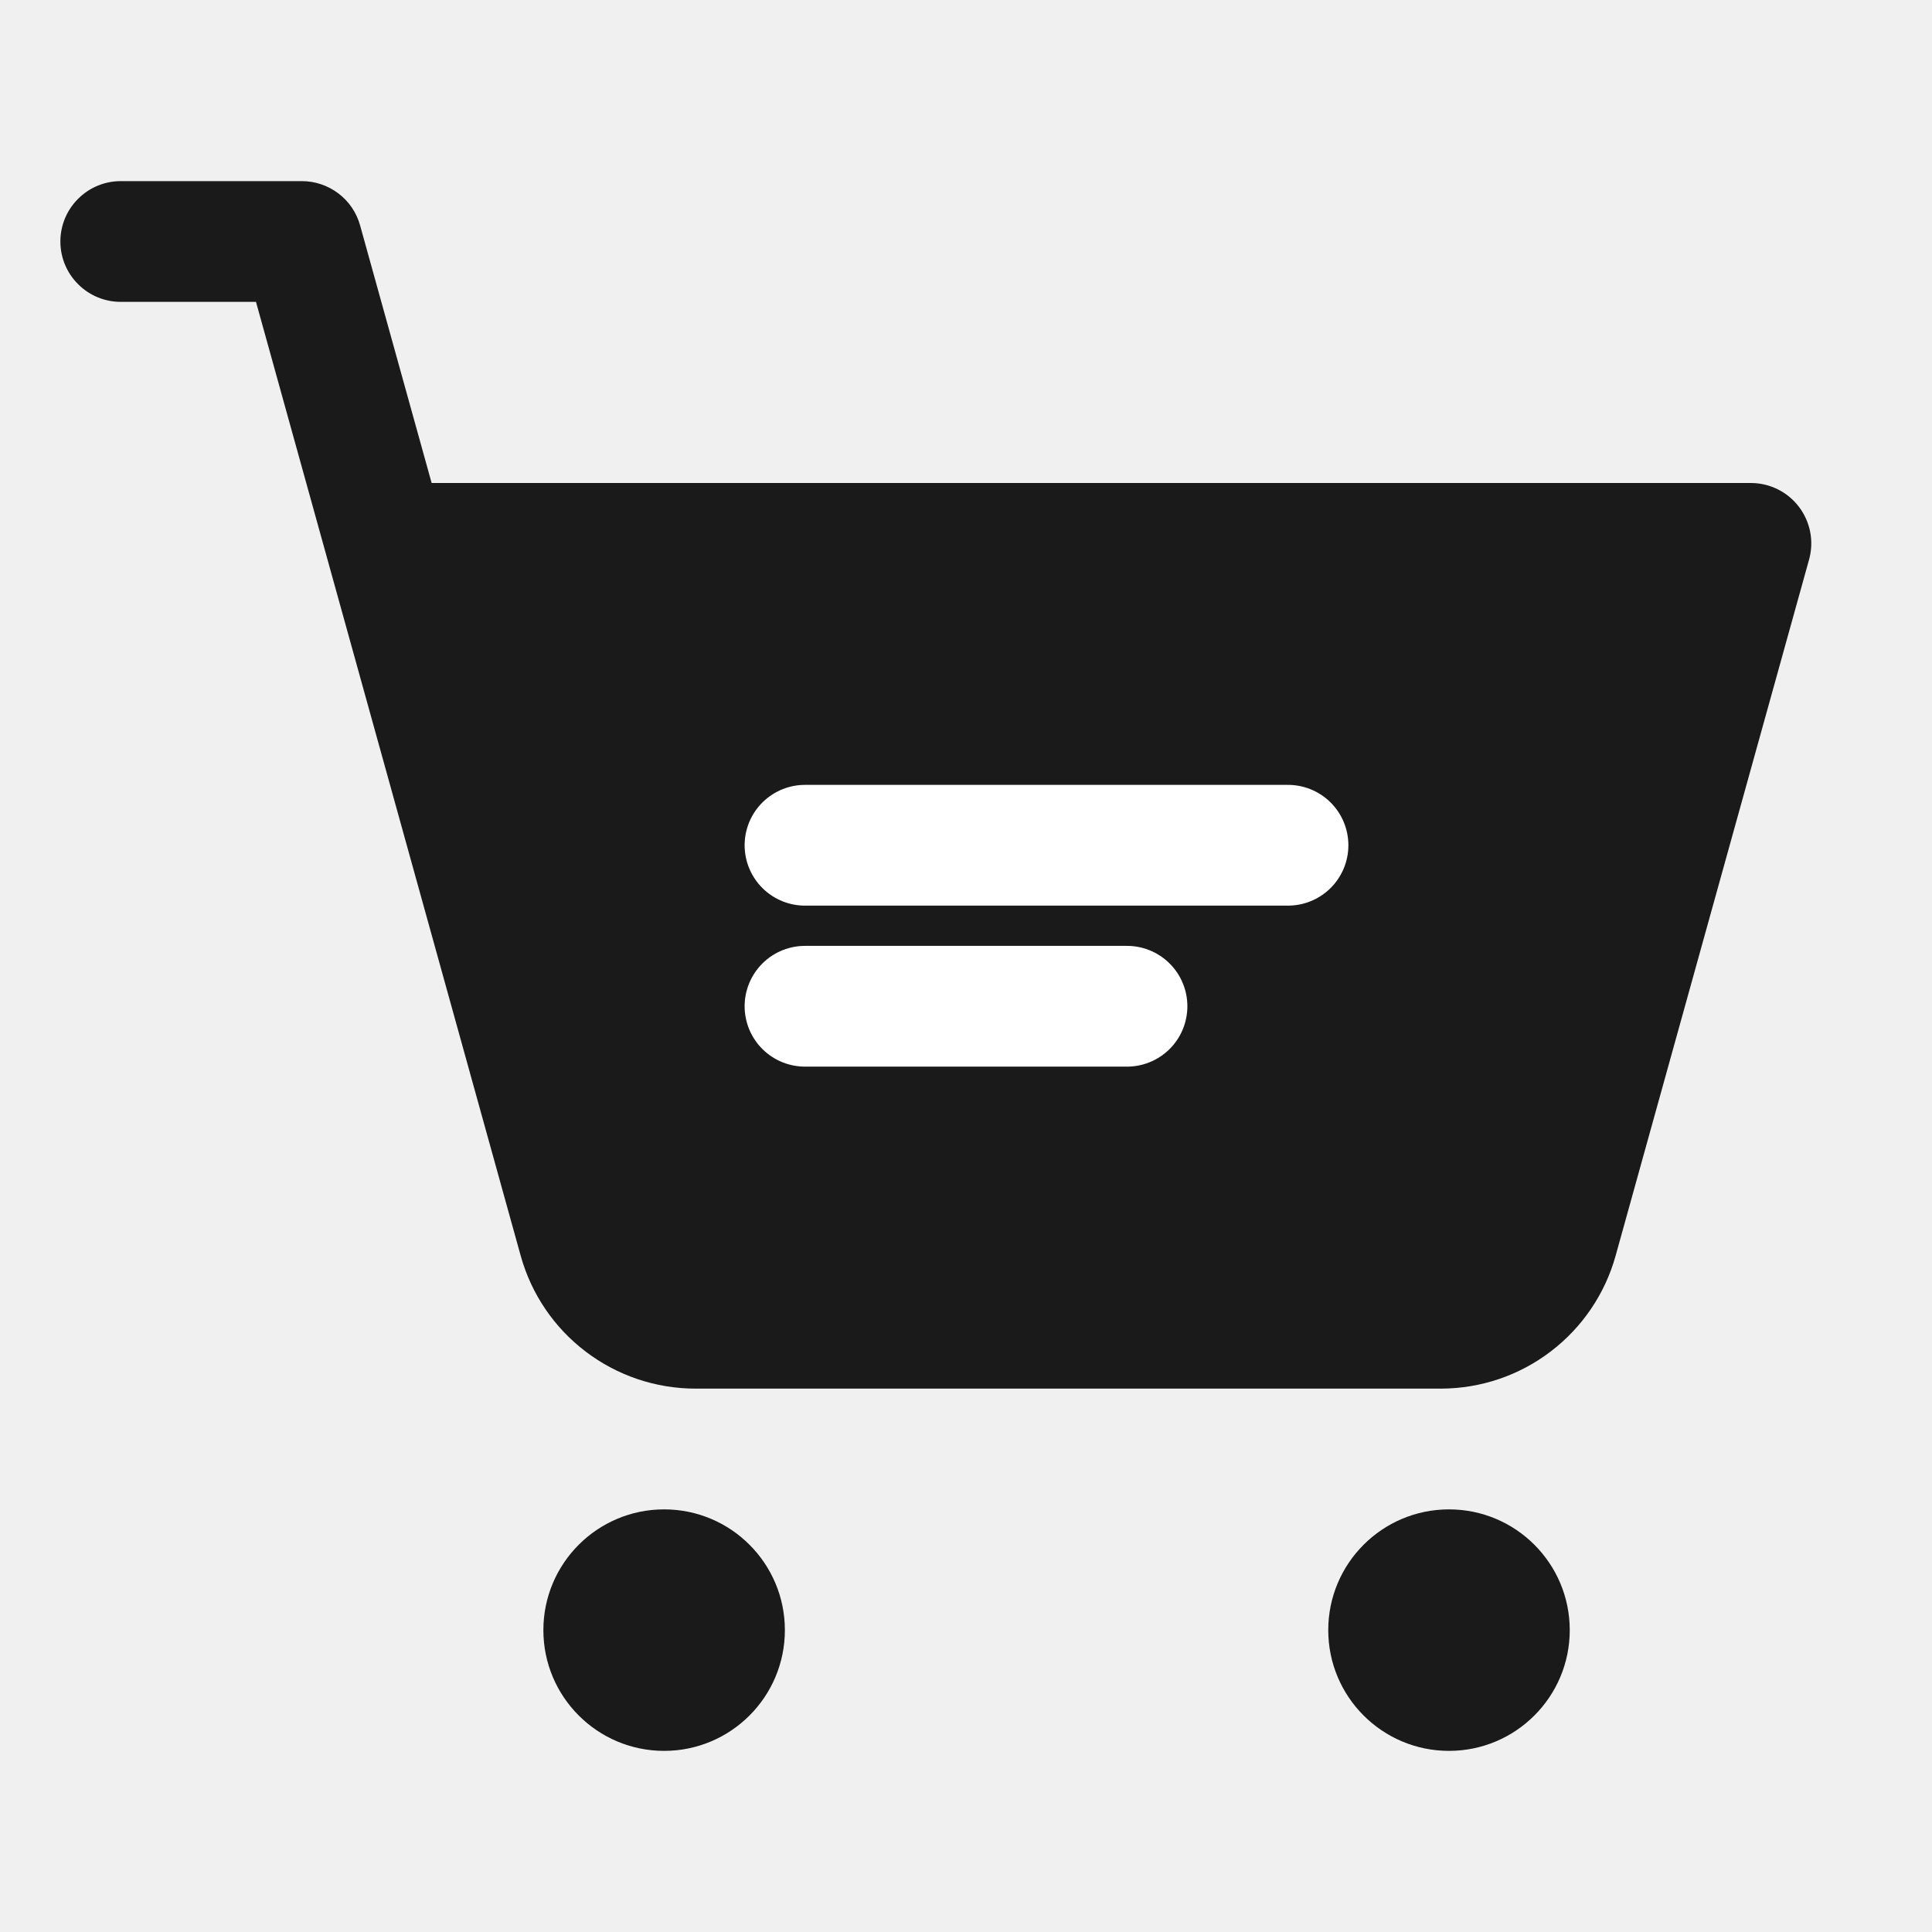
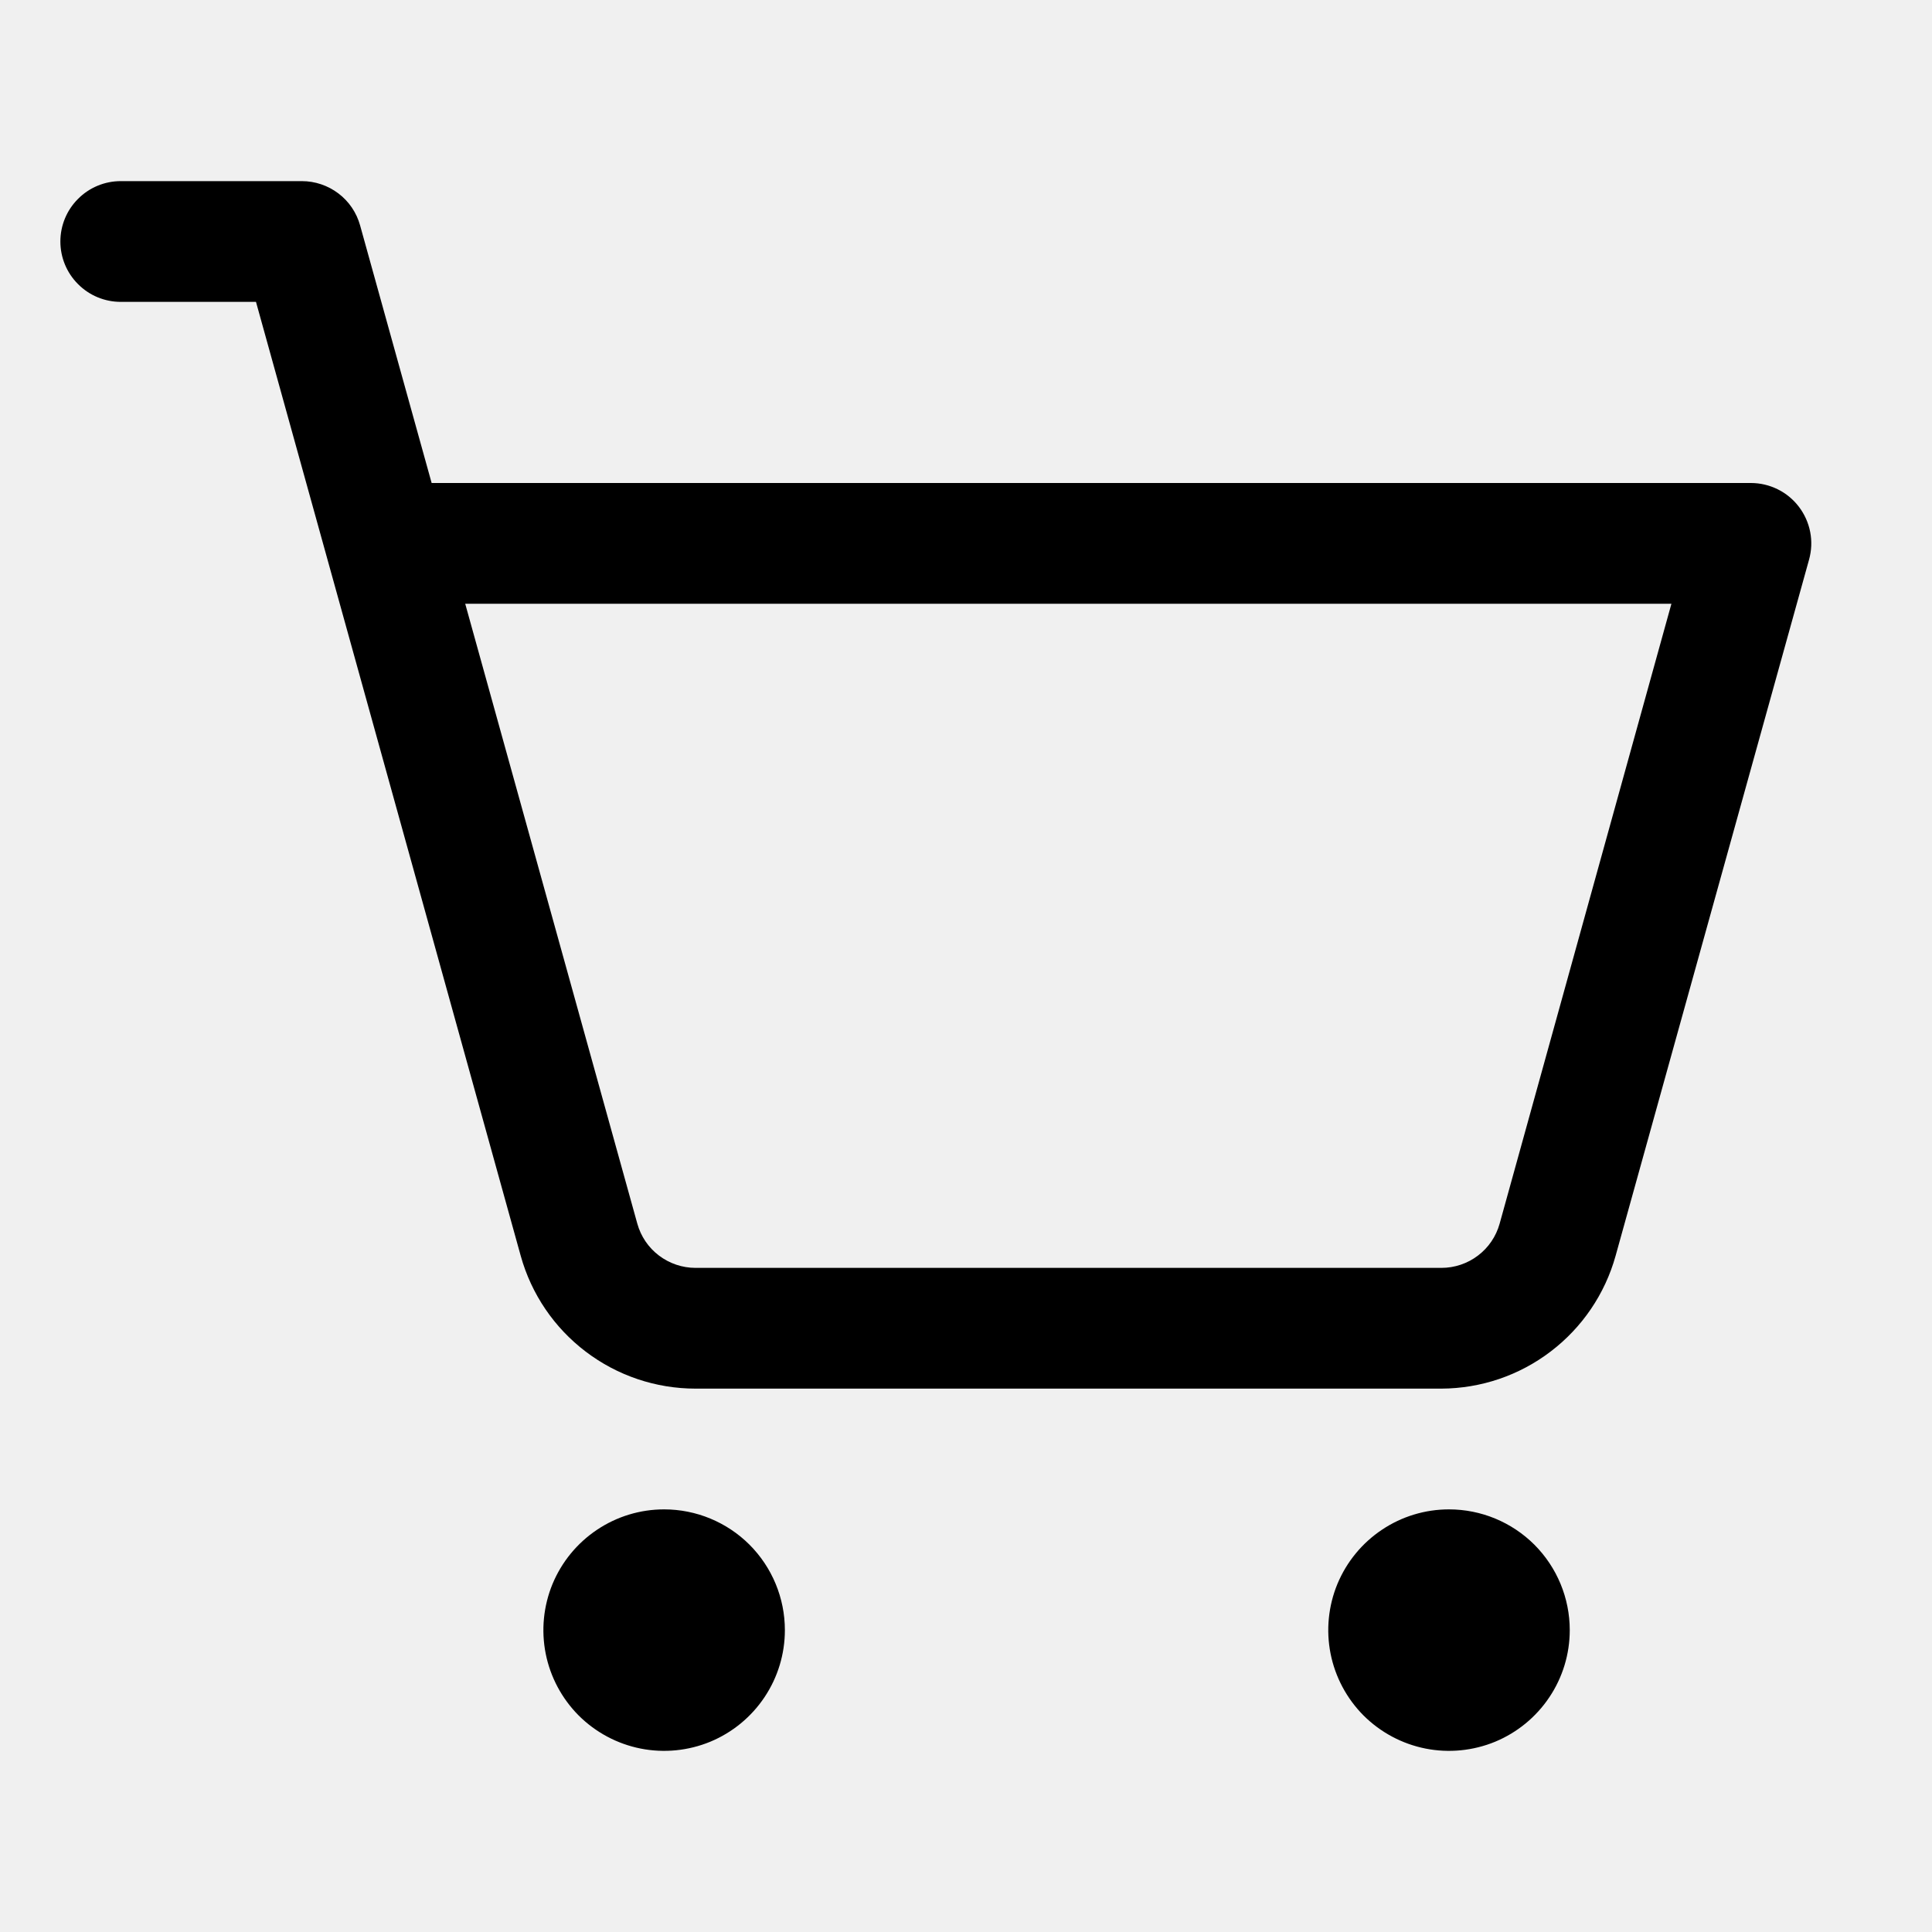
- <svg xmlns="http://www.w3.org/2000/svg" width="24" height="24" viewBox="0 0 24 24" fill="none">
-   <path d="M20.763 7.5H5.779L7.917 15.201C7.961 15.359 8.055 15.498 8.186 15.597C8.317 15.696 8.476 15.75 8.64 15.75H17.906C18.07 15.75 18.23 15.696 18.36 15.597C18.491 15.498 18.585 15.359 18.629 15.201L20.763 7.5Z" fill="#1A1A1A" />
-   <path d="M3.18 3.75H1.5C1.301 3.75 1.11 3.671 0.97 3.53C0.829 3.39 0.75 3.199 0.75 3C0.75 2.801 0.829 2.61 0.97 2.47C1.11 2.329 1.301 2.25 1.5 2.25H3.75C3.914 2.25 4.073 2.304 4.204 2.403C4.335 2.502 4.429 2.641 4.473 2.799L5.362 6H21.75C21.866 6 21.98 6.027 22.083 6.078C22.187 6.129 22.277 6.204 22.347 6.296C22.417 6.388 22.465 6.495 22.487 6.609C22.509 6.722 22.504 6.839 22.473 6.951L20.069 15.602C19.937 16.075 19.654 16.491 19.264 16.788C18.874 17.086 18.397 17.248 17.906 17.25H8.64C8.148 17.25 7.669 17.089 7.277 16.791C6.885 16.494 6.601 16.076 6.469 15.602L3.18 3.75Z" fill="#1A1A1A" />
-   <circle cx="8.25" cy="20.25" r="1.5" fill="#1A1A1A" />
-   <circle cx="18" cy="20.25" r="1.5" fill="#1A1A1A" />
-   <path d="M10 10.5H16" stroke="white" stroke-width="1.5" stroke-linecap="round" />
-   <path d="M10 12.5H14" stroke="white" stroke-width="1.5" stroke-linecap="round" />
+ <svg xmlns="http://www.w3.org/2000/svg" width="24" height="24" viewBox="0 0 24 24" fill="CurrentColor">
+   <path d="M9.75 20.25C9.75 20.547 9.662 20.837 9.497 21.083C9.332 21.33 9.098 21.522 8.824 21.636C8.55 21.749 8.248 21.779 7.957 21.721C7.666 21.663 7.399 21.52 7.189 21.311C6.98 21.101 6.837 20.834 6.779 20.543C6.721 20.252 6.751 19.95 6.864 19.676C6.978 19.402 7.17 19.168 7.417 19.003C7.663 18.838 7.953 18.75 8.25 18.75C8.648 18.75 9.029 18.908 9.311 19.189C9.592 19.471 9.75 19.852 9.75 20.25ZM18 18.75C17.703 18.75 17.413 18.838 17.167 19.003C16.92 19.168 16.728 19.402 16.614 19.676C16.501 19.95 16.471 20.252 16.529 20.543C16.587 20.834 16.73 21.101 16.939 21.311C17.149 21.52 17.416 21.663 17.707 21.721C17.998 21.779 18.3 21.749 18.574 21.636C18.848 21.522 19.082 21.33 19.247 21.083C19.412 20.837 19.5 20.547 19.5 20.25C19.5 19.852 19.342 19.471 19.061 19.189C18.779 18.908 18.398 18.75 18 18.75ZM22.473 6.951L20.069 15.602C19.937 16.075 19.654 16.491 19.264 16.788C18.874 17.086 18.397 17.248 17.906 17.25H8.64C8.148 17.25 7.669 17.089 7.277 16.791C6.885 16.494 6.601 16.076 6.469 15.602L3.18 3.75H1.5C1.301 3.75 1.11 3.671 0.97 3.53C0.829 3.39 0.75 3.199 0.75 3C0.75 2.801 0.829 2.61 0.97 2.47C1.11 2.329 1.301 2.25 1.5 2.25H3.75C3.914 2.25 4.073 2.304 4.204 2.403C4.335 2.502 4.429 2.641 4.473 2.799L5.362 6H21.75C21.866 6 21.98 6.027 22.083 6.078C22.187 6.129 22.277 6.204 22.347 6.296C22.417 6.388 22.465 6.495 22.487 6.609C22.509 6.722 22.504 6.839 22.473 6.951ZM20.763 7.5H5.779L7.917 15.201C7.961 15.359 8.055 15.498 8.186 15.597C8.317 15.696 8.476 15.75 8.64 15.75H17.906C18.07 15.75 18.23 15.696 18.36 15.597C18.491 15.498 18.585 15.359 18.629 15.201L20.763 7.5Z" />
</svg>
